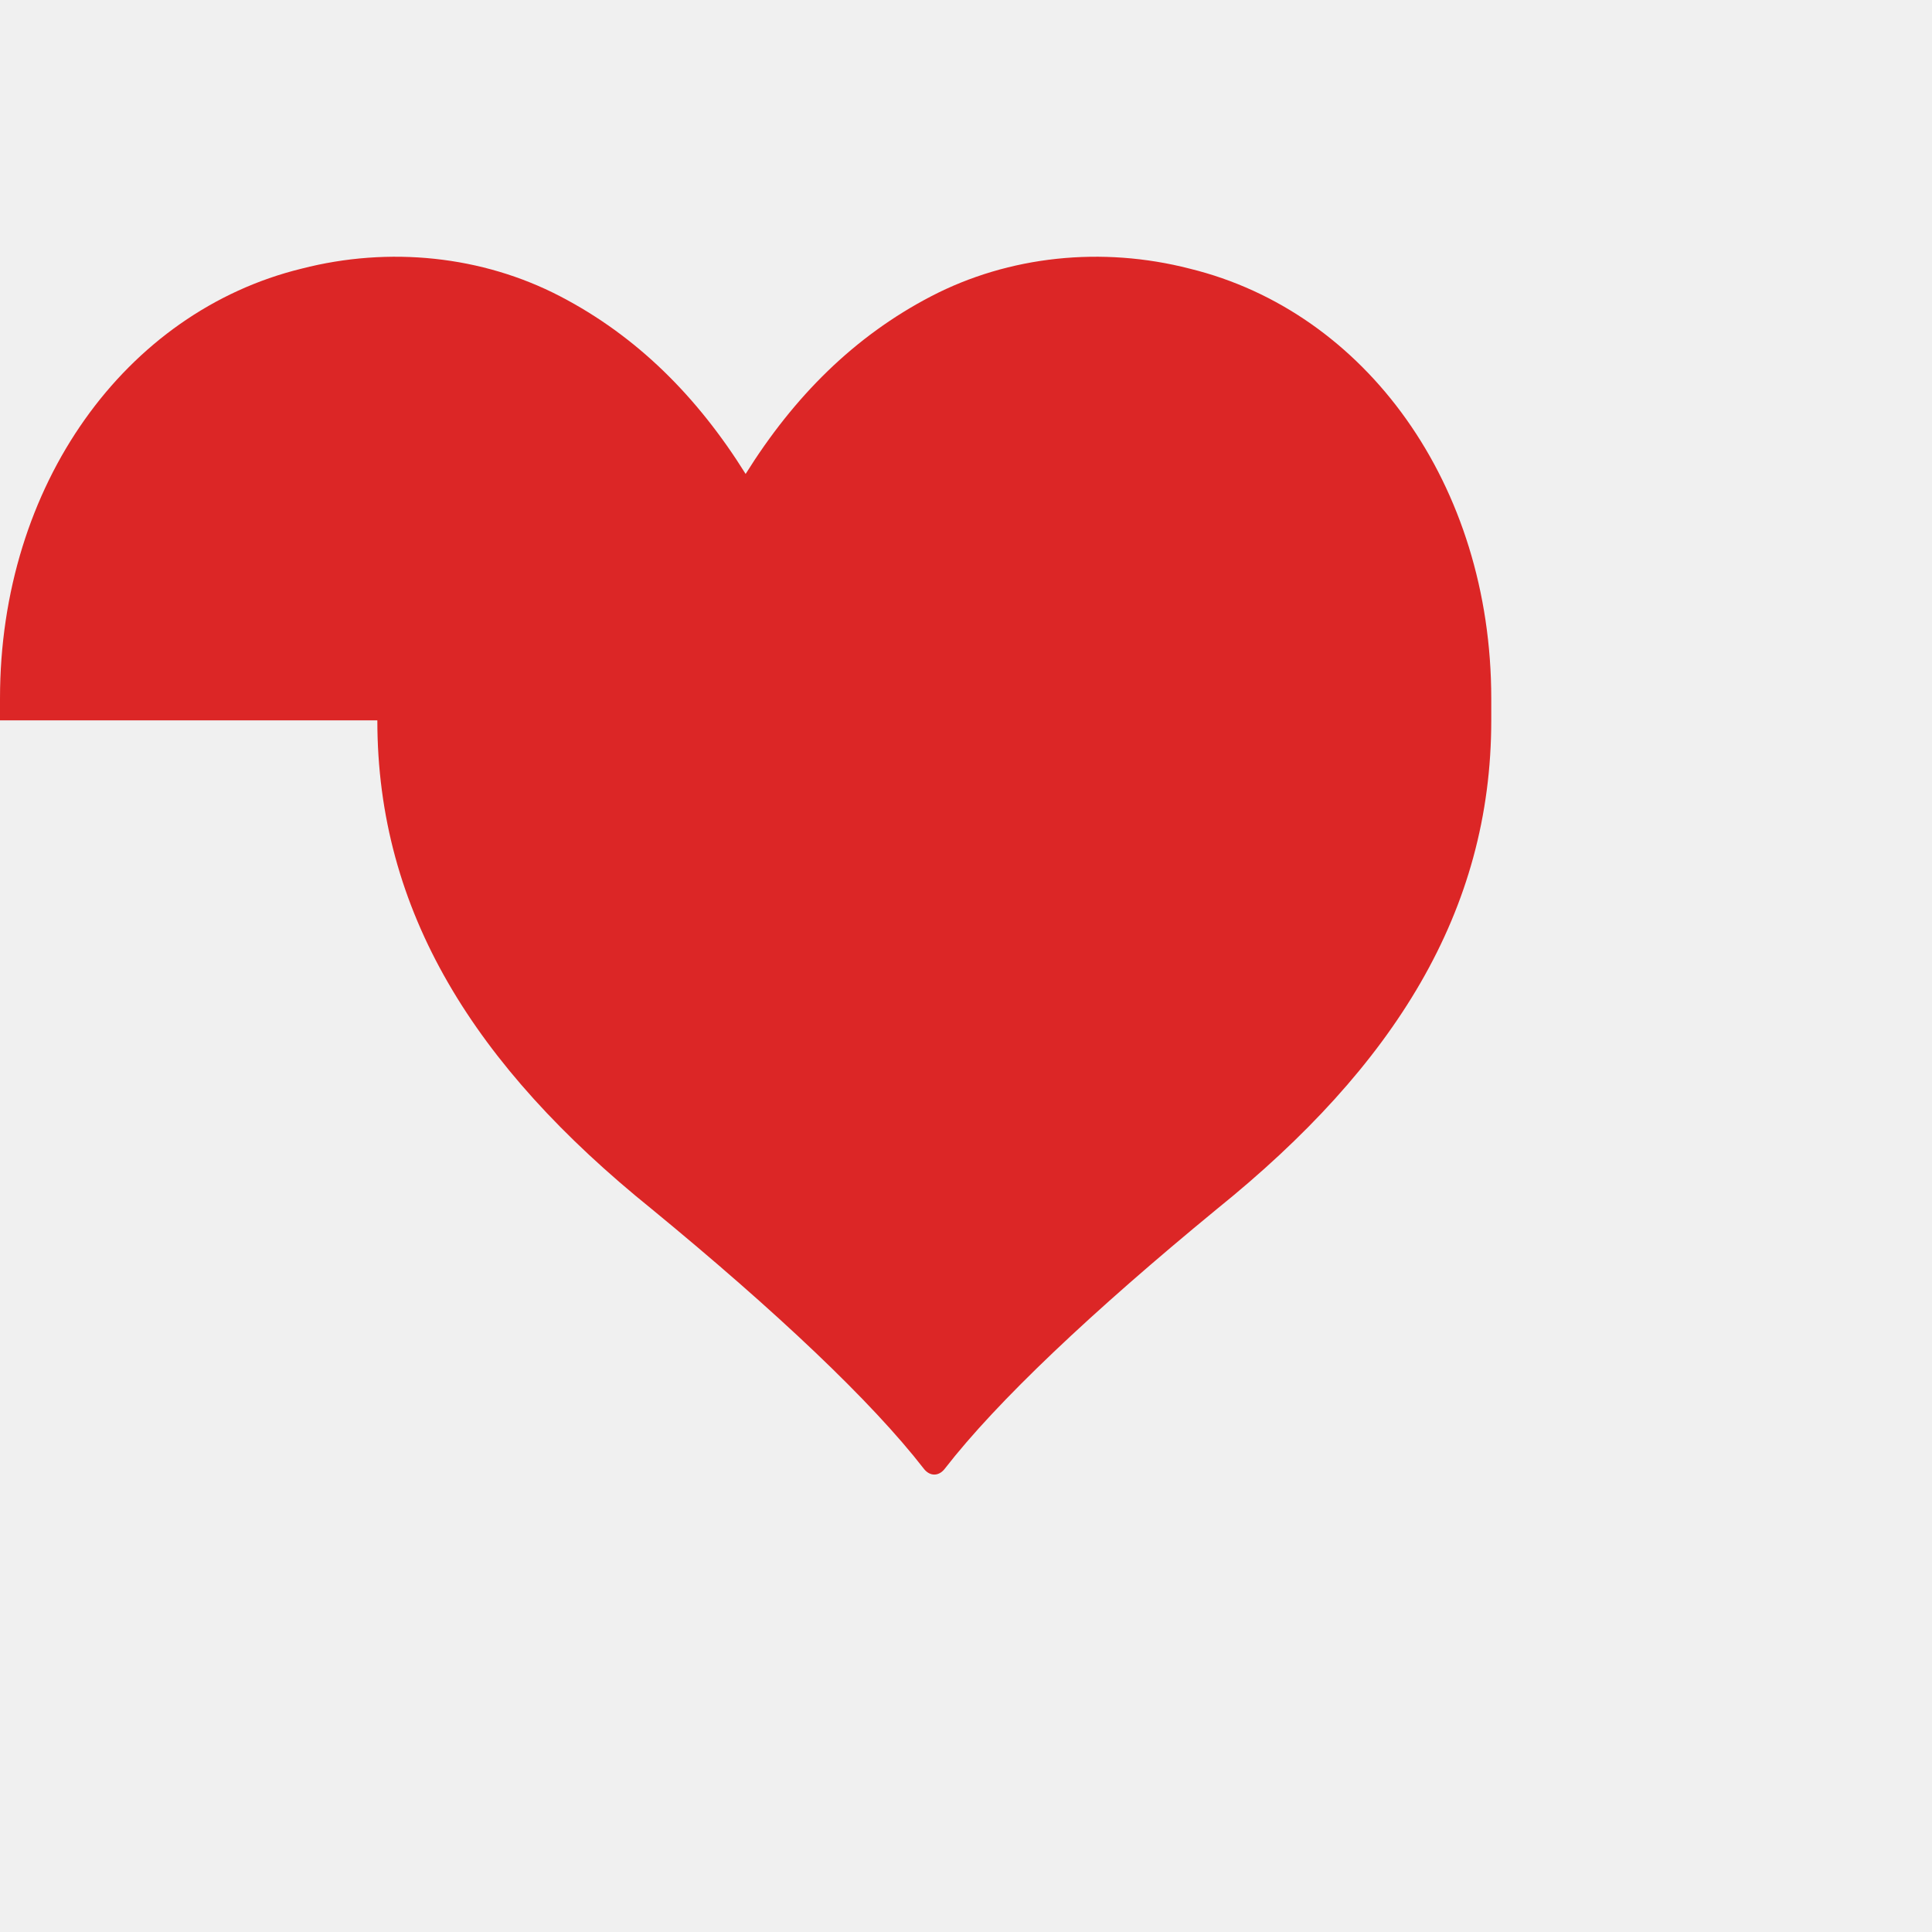
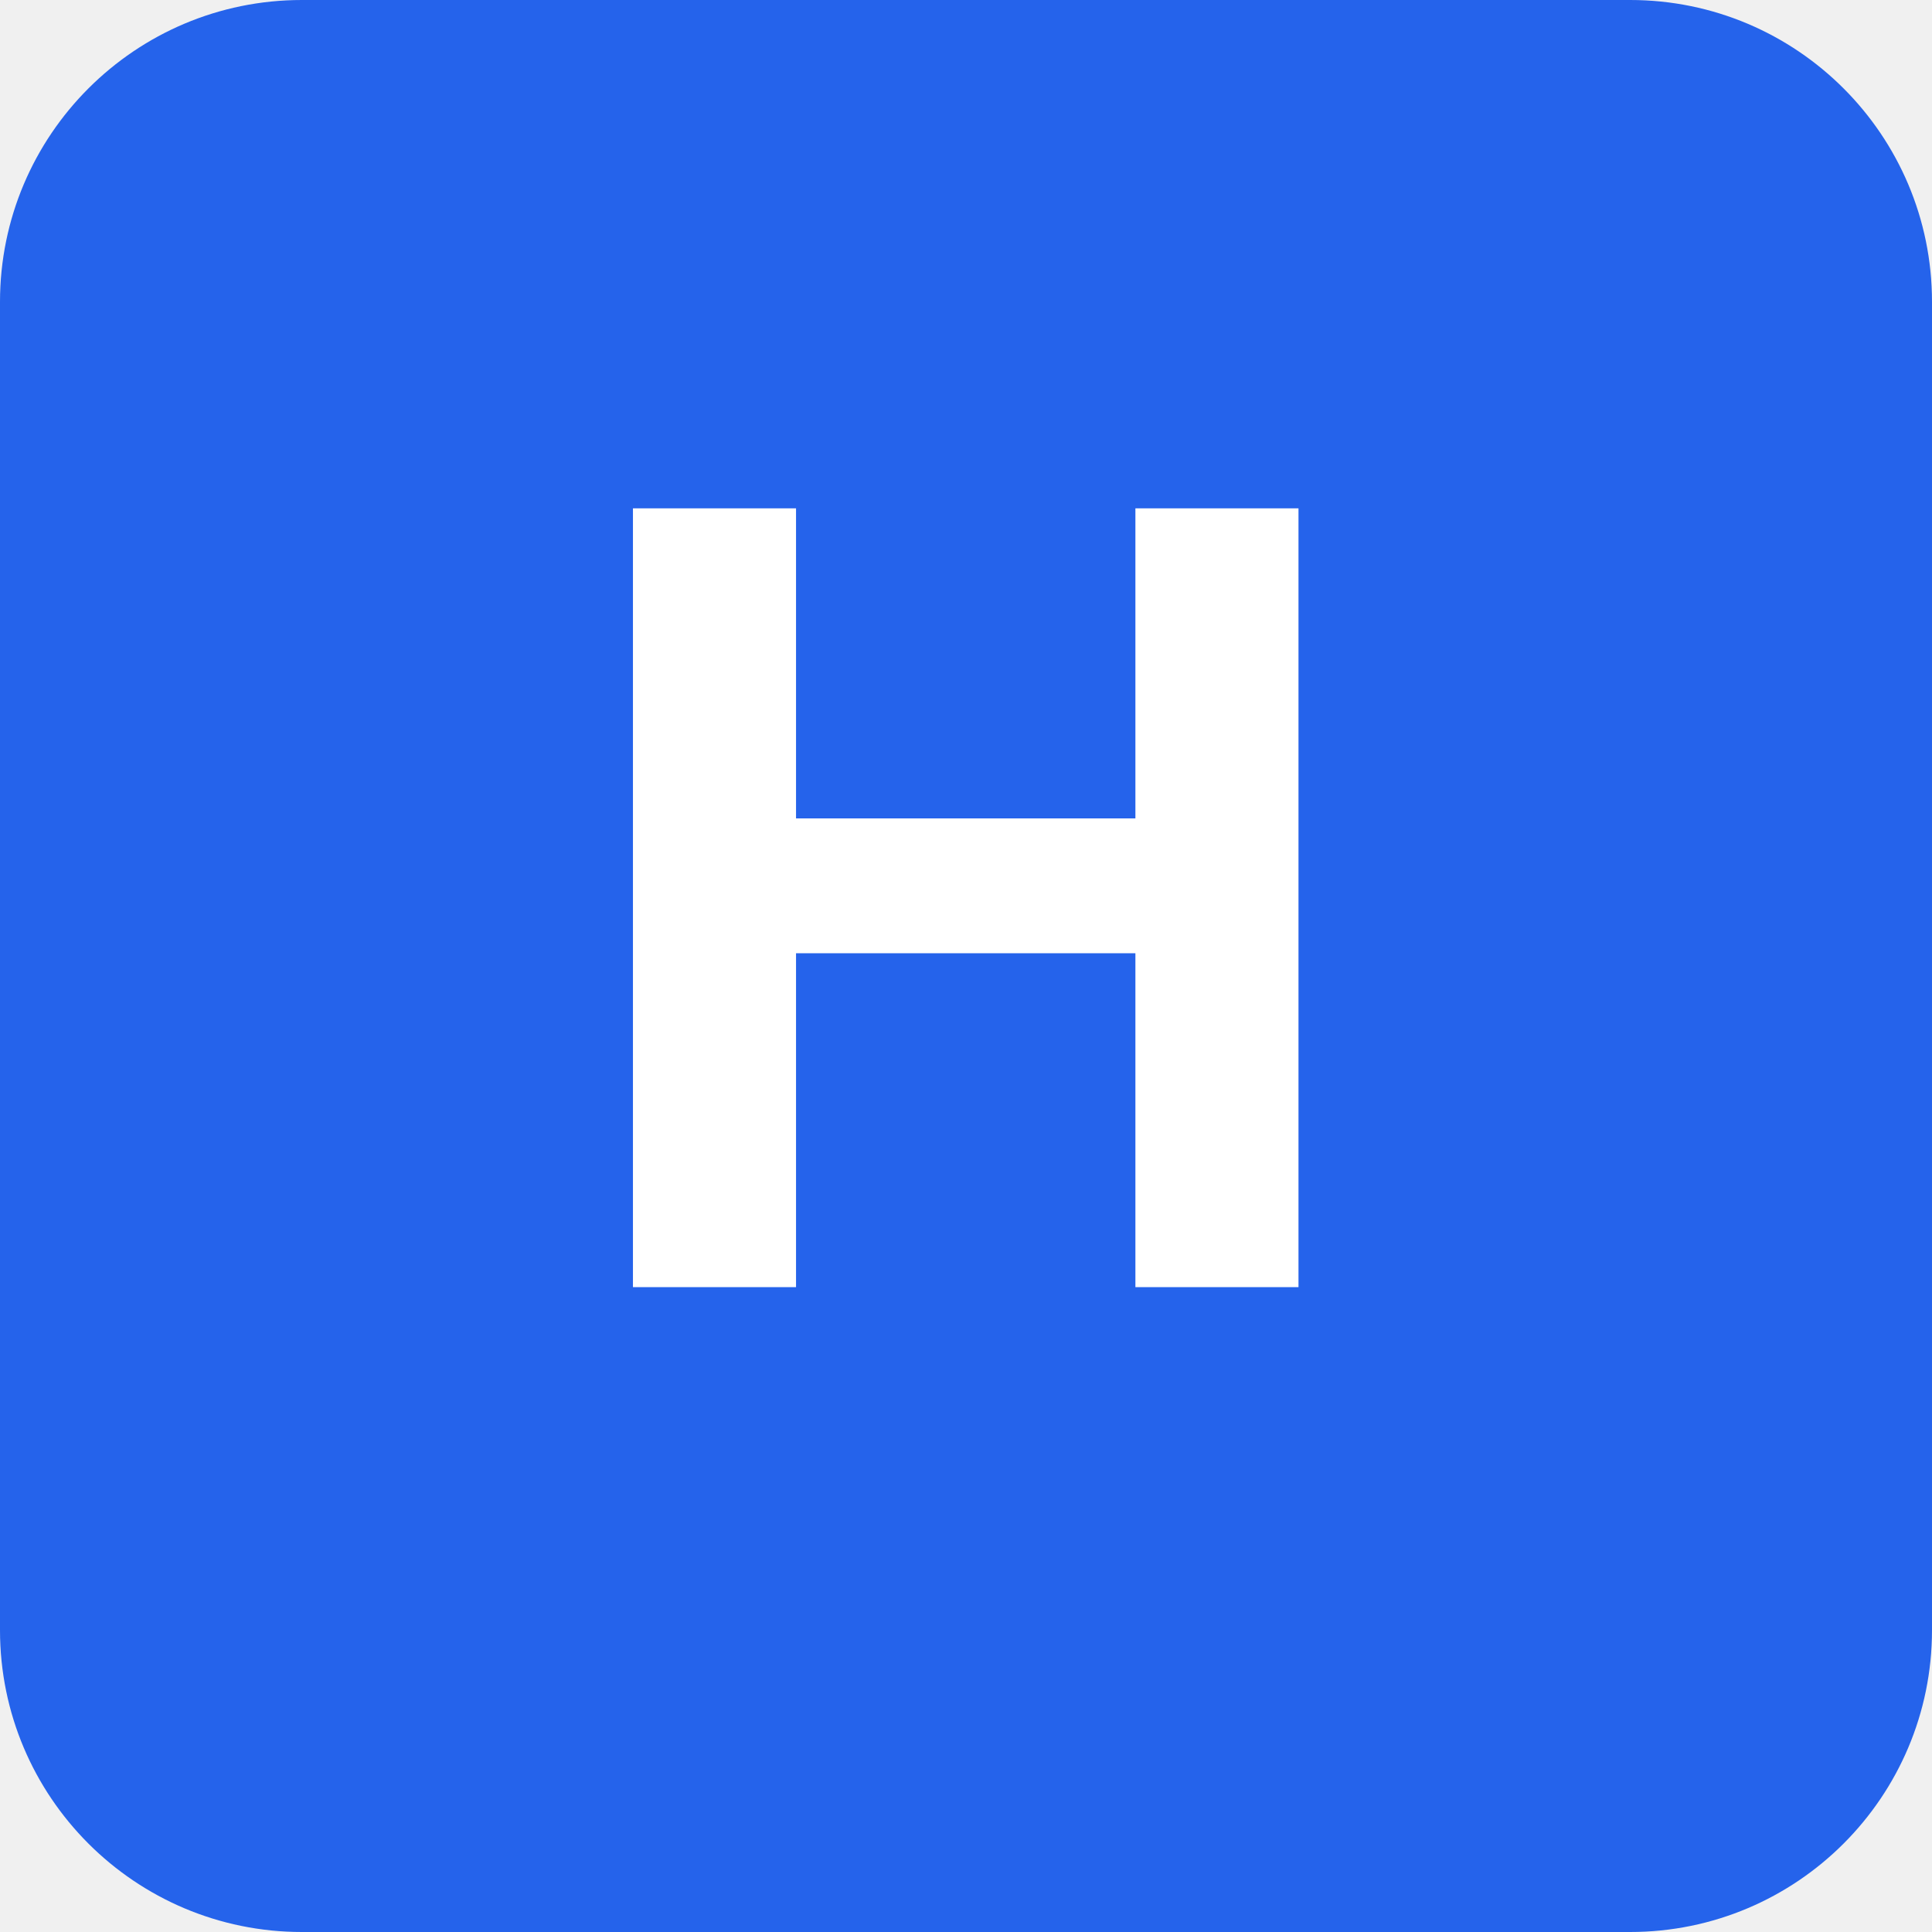
<svg xmlns="http://www.w3.org/2000/svg" viewBox="0 0 512 512">
-   <path fill="#dc2626" d="M0 190.9V185.1C0 128.4 33.3 82.6 79.9 71.2C103.2 65.2 127.8 67.8 148.4 78.5C168.8 89.1 184.8 105.1 197.6 125.6C210.4 105.1 226.4 89.1 246.8 78.5C267.4 67.8 292 65.2 315.3 71.2C361.9 82.6 395.2 128.4 395.2 185.1V190.9C395.2 241.5 369.5 282.5 322.5 320.4C289.4 347.6 264.2 371.4 250.4 389.2C248.8 391.3 246.4 391.3 244.8 389.2C231 371.4 205.8 347.6 172.7 320.4C125.7 282.5 100 241.5 100 190.9H0z" />
+   <rect width="512" height="512" rx="80" fill="#2563eb" />
+   <text x="50%" y="50%" dominant-baseline="middle" text-anchor="middle" font-size="300" font-family="Arial, Helvetica, sans-serif" fill="white" font-weight="bold">
+     H
+   </text>
</svg>
